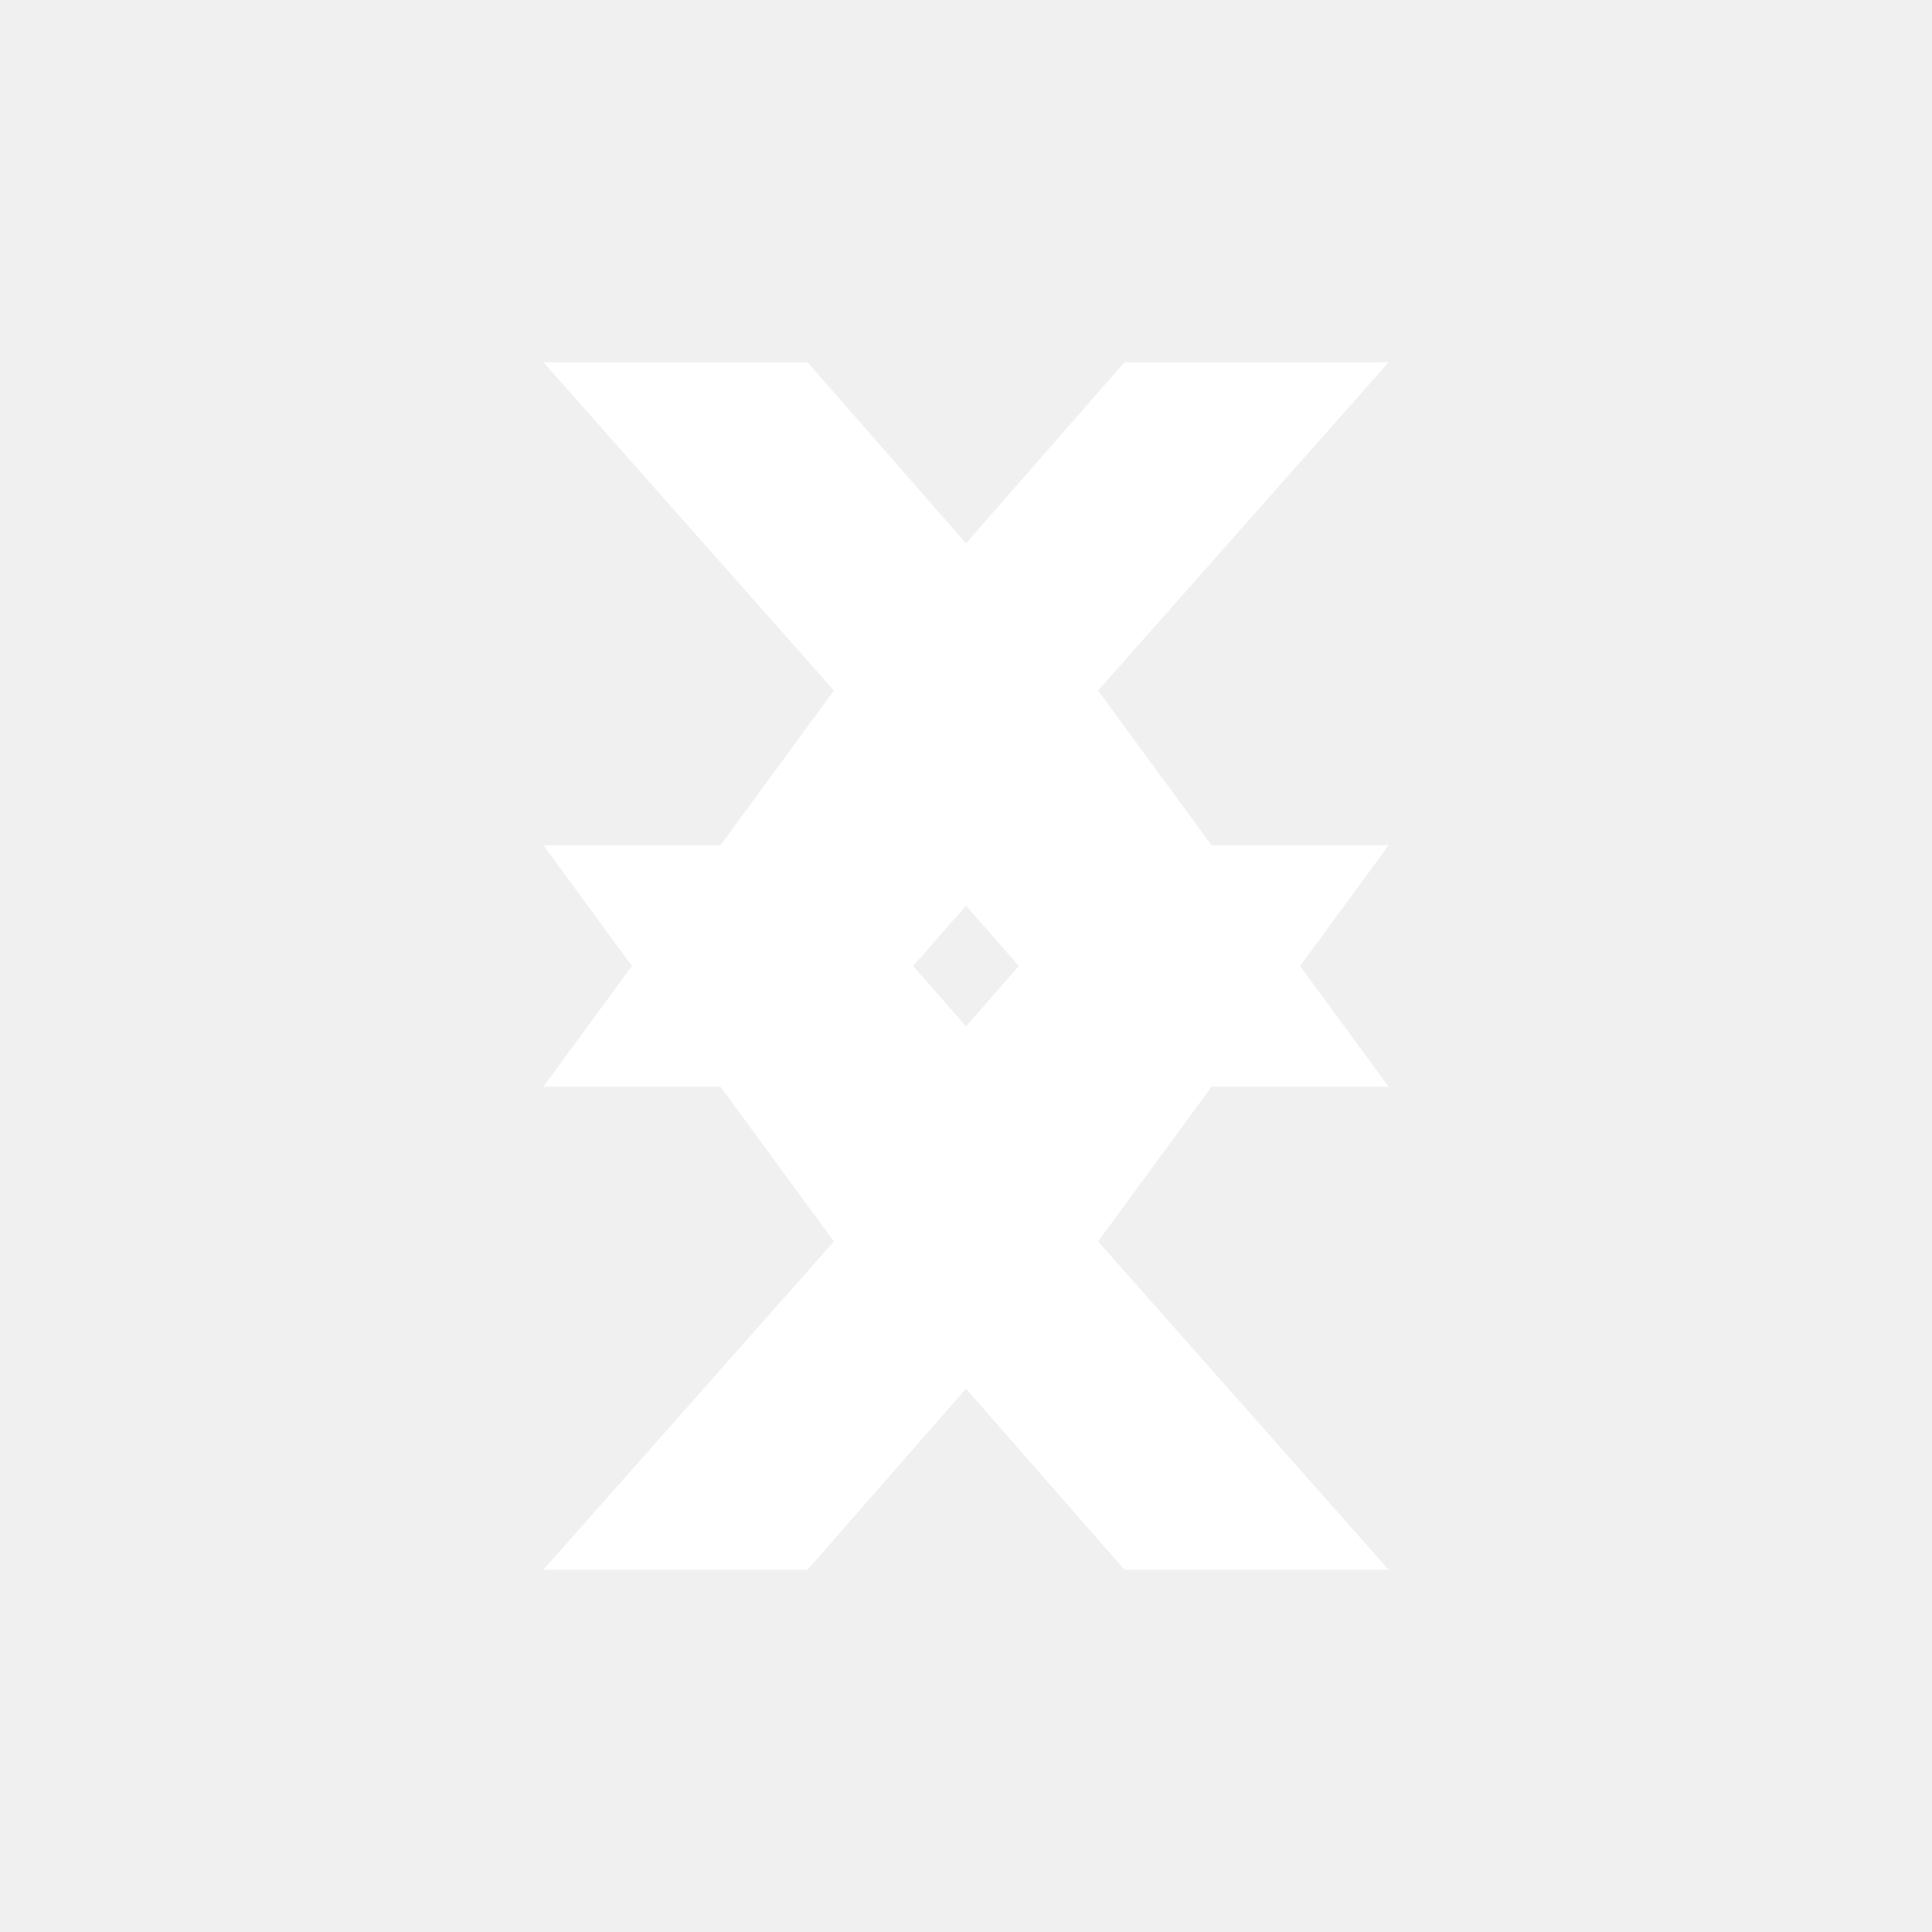
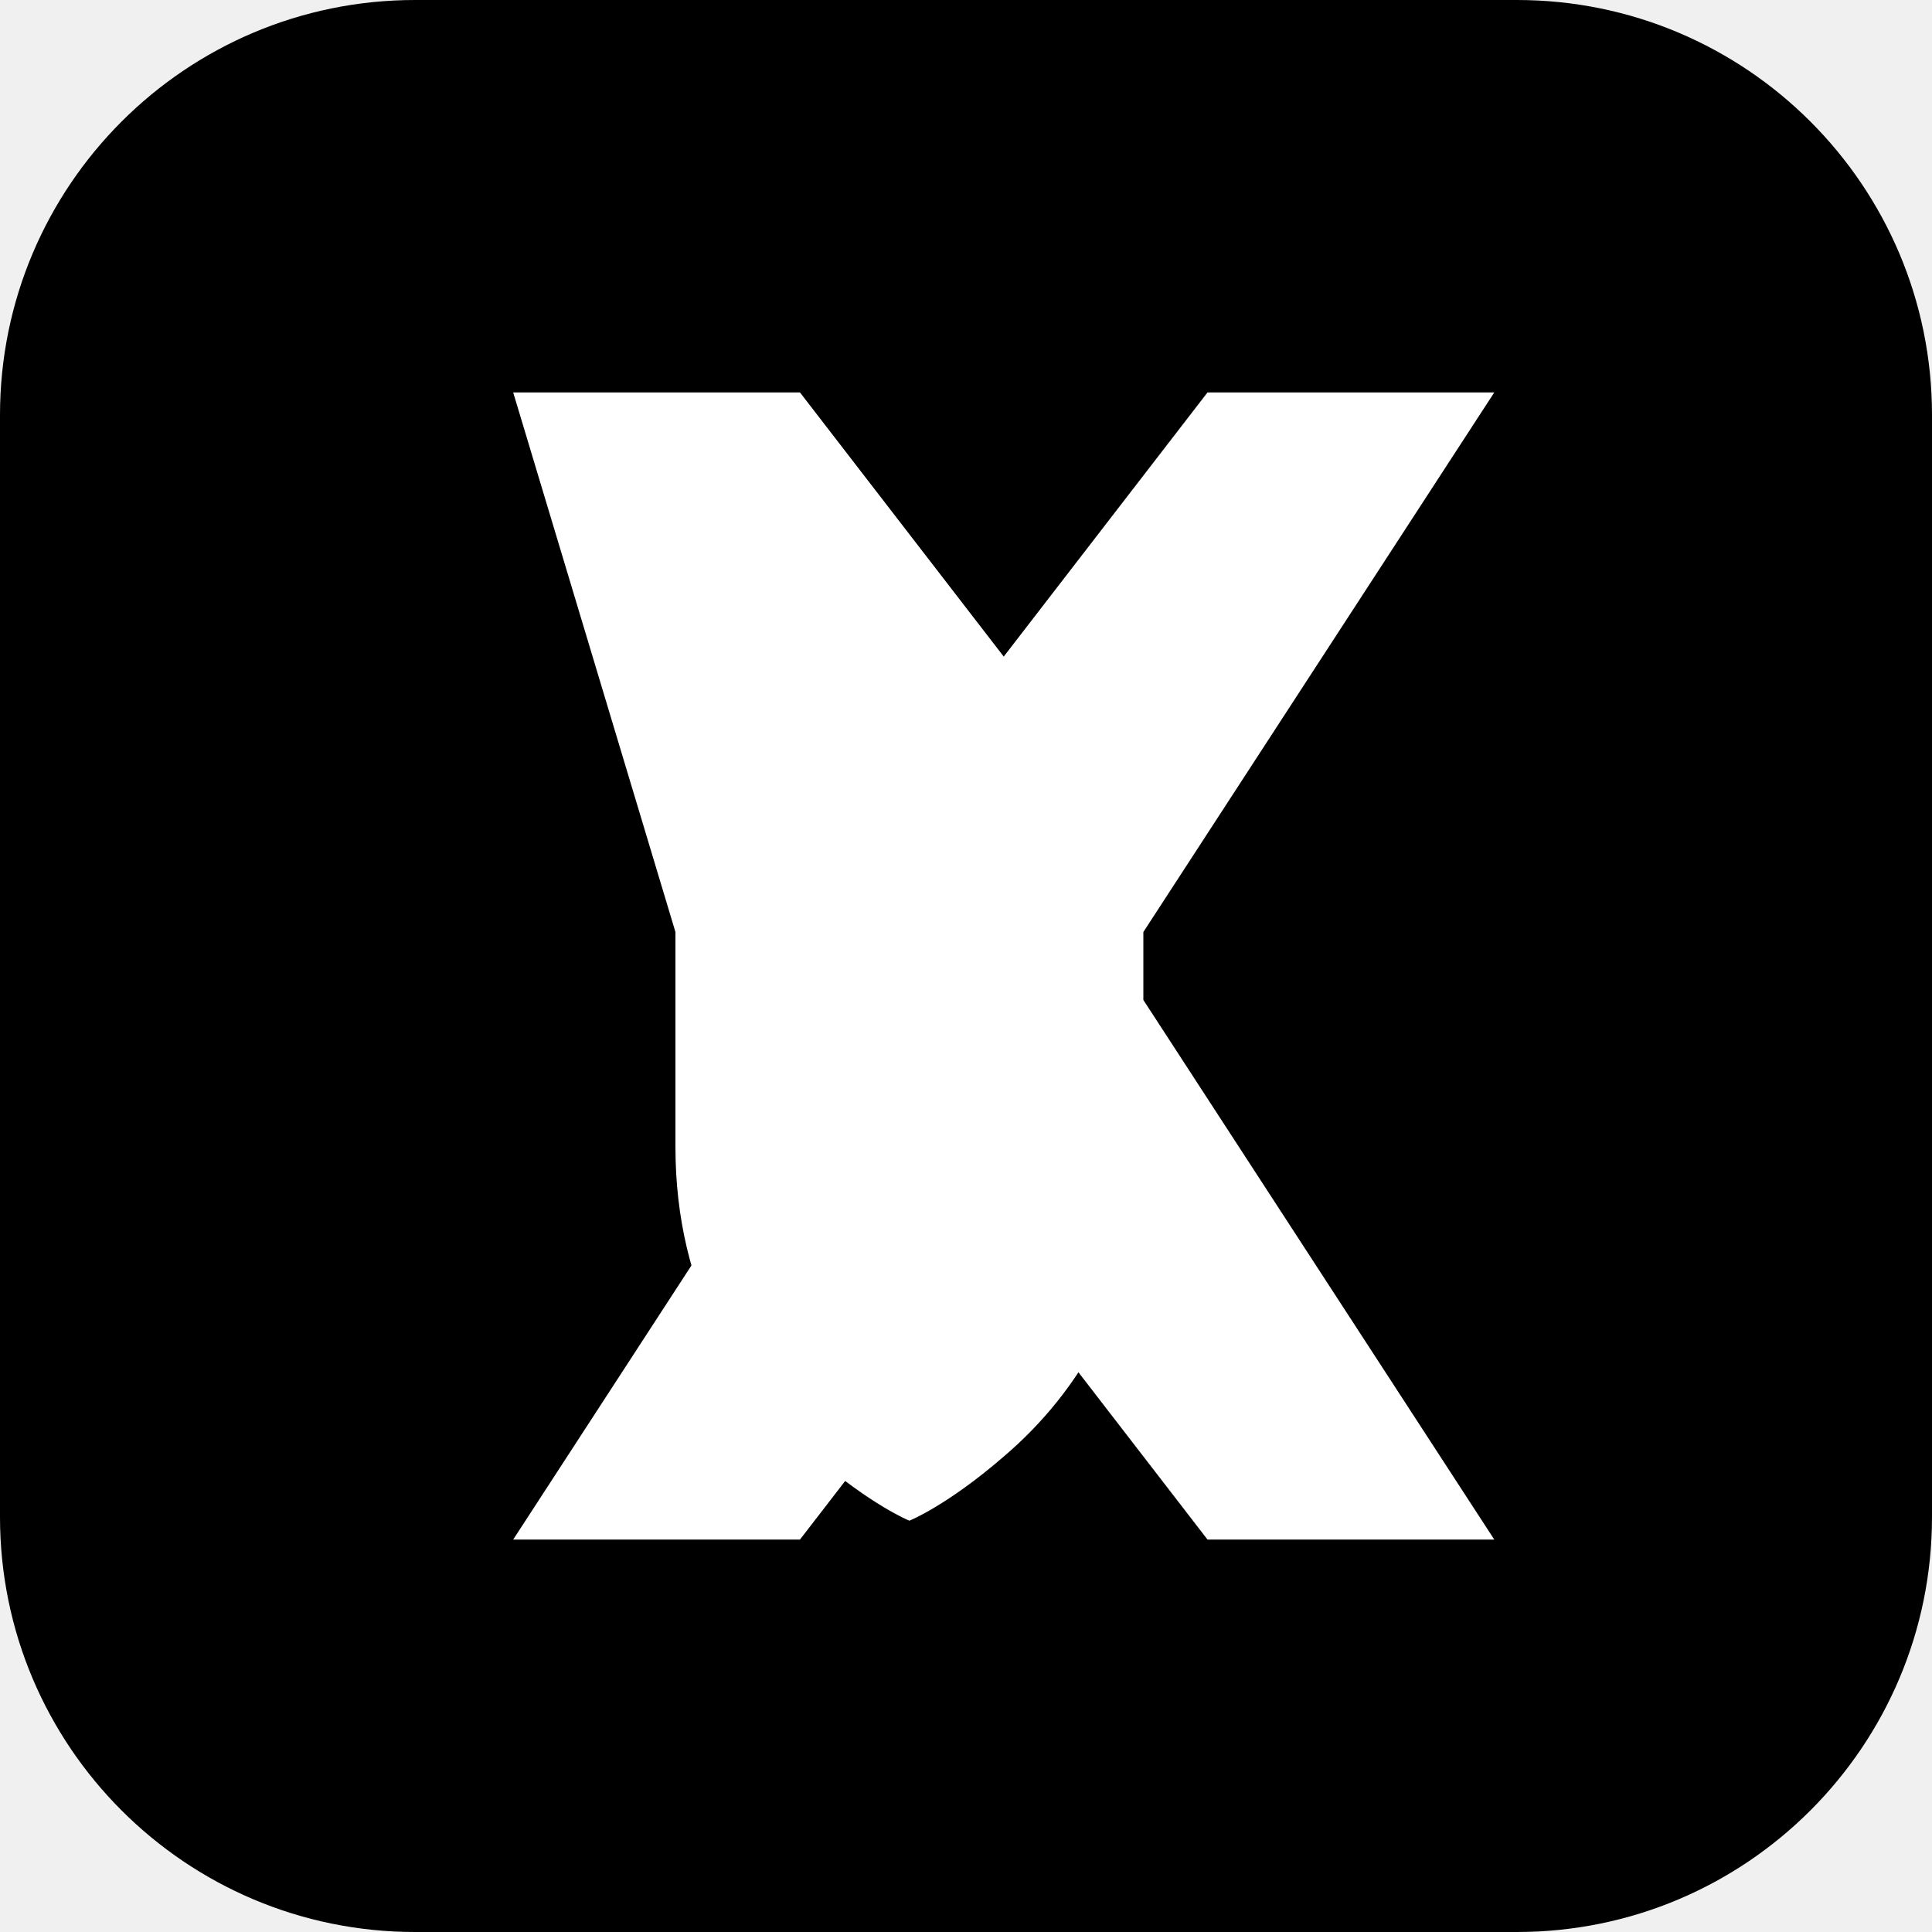
- <svg xmlns="http://www.w3.org/2000/svg" viewBox="0 0 256 256">
-   <rect width="256" height="256" fill="none" />
-   <path d="M72 48h35l21 24 21-24h35l-38.5 43.5L184 144h-35l-21-24-21 24H72l38.5-52.5L72 48z" fill="#ffffff" />
-   <path d="M72 208h35l21-24 21 24h35l-38.5-43.5L184 112h-35l-21 24-21-24H72l38.5 52.5L72 208z" fill="#ffffff" />
+ <svg xmlns="http://www.w3.org/2000/svg" viewBox="0 0 512 512" width="512" height="512">
+   <rect width="512" height="512" rx="110" fill="#000000" />
+   <g fill="#ffffff">
+     <path d="M136 104h76l54 70 54-70h76L303 247v57c0 38-17 65-37 82-15 13-25 17-25 17s-10-4-25-17c-20-17-37-44-37-82v-57L136 104z" />
+     <path d="M136 408h76l54-70 54 70h76l-93-143-37 48-37-48-93 143z" />
+   </g>
</svg>
